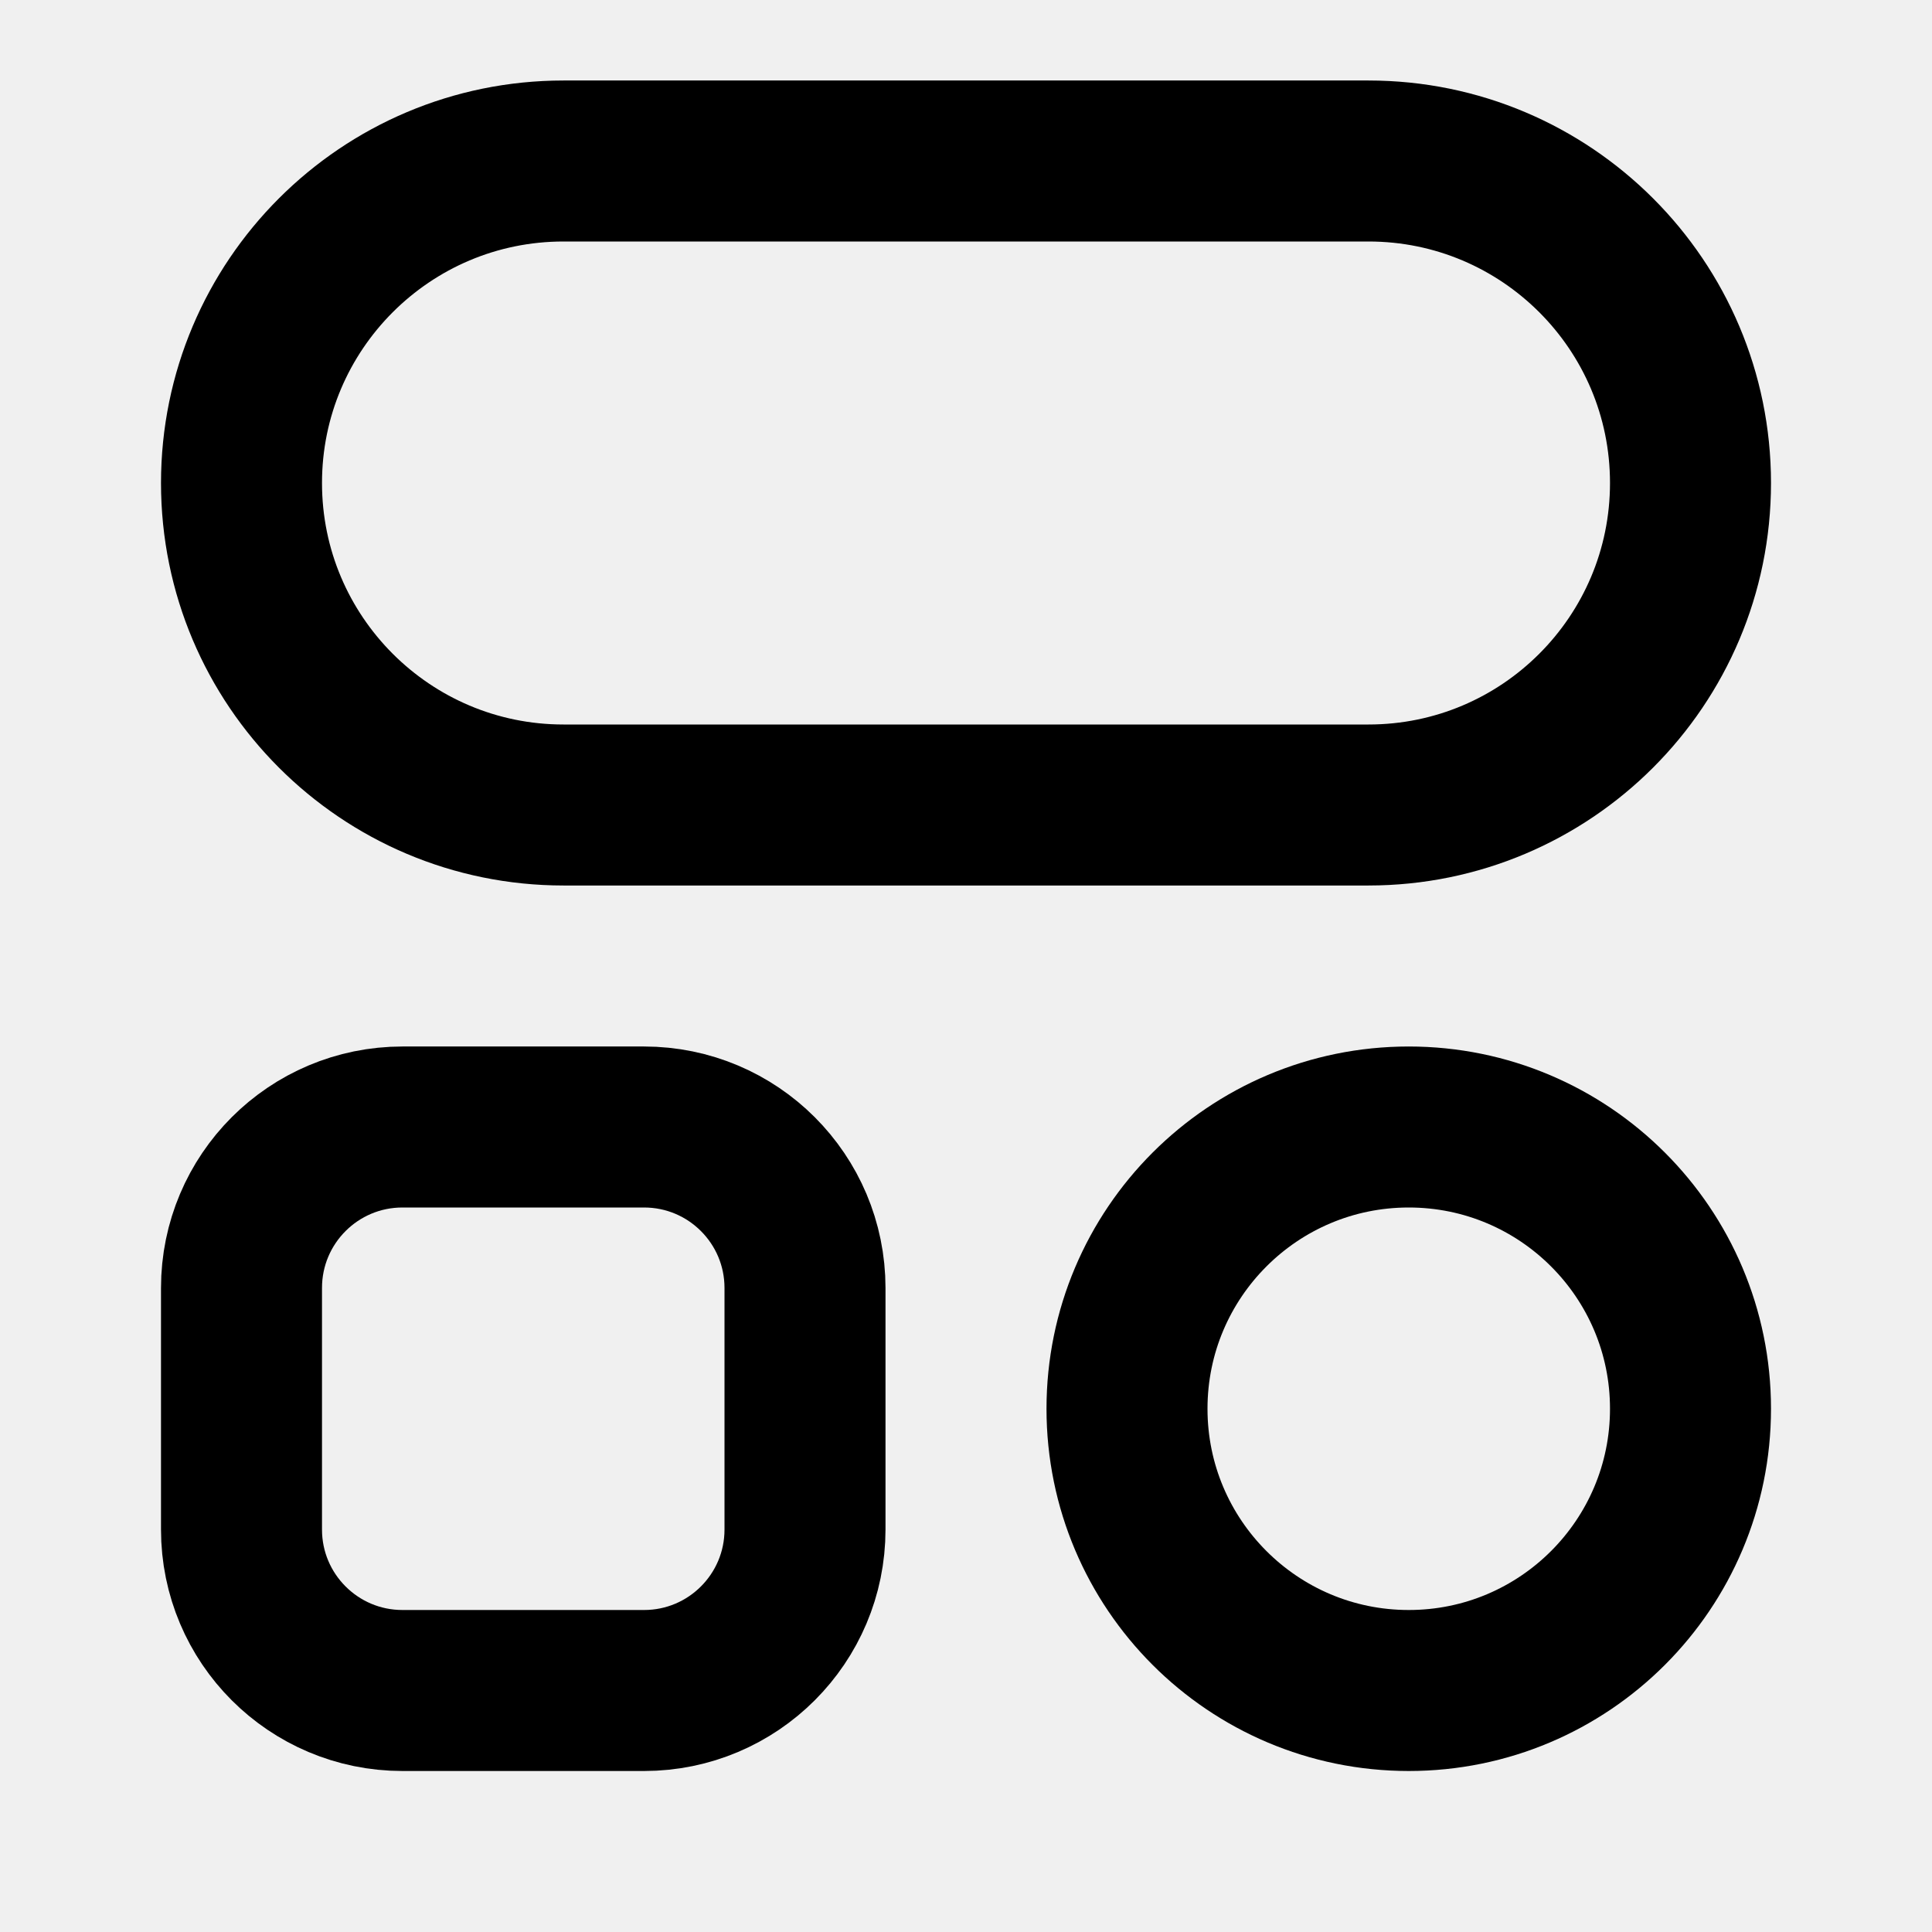
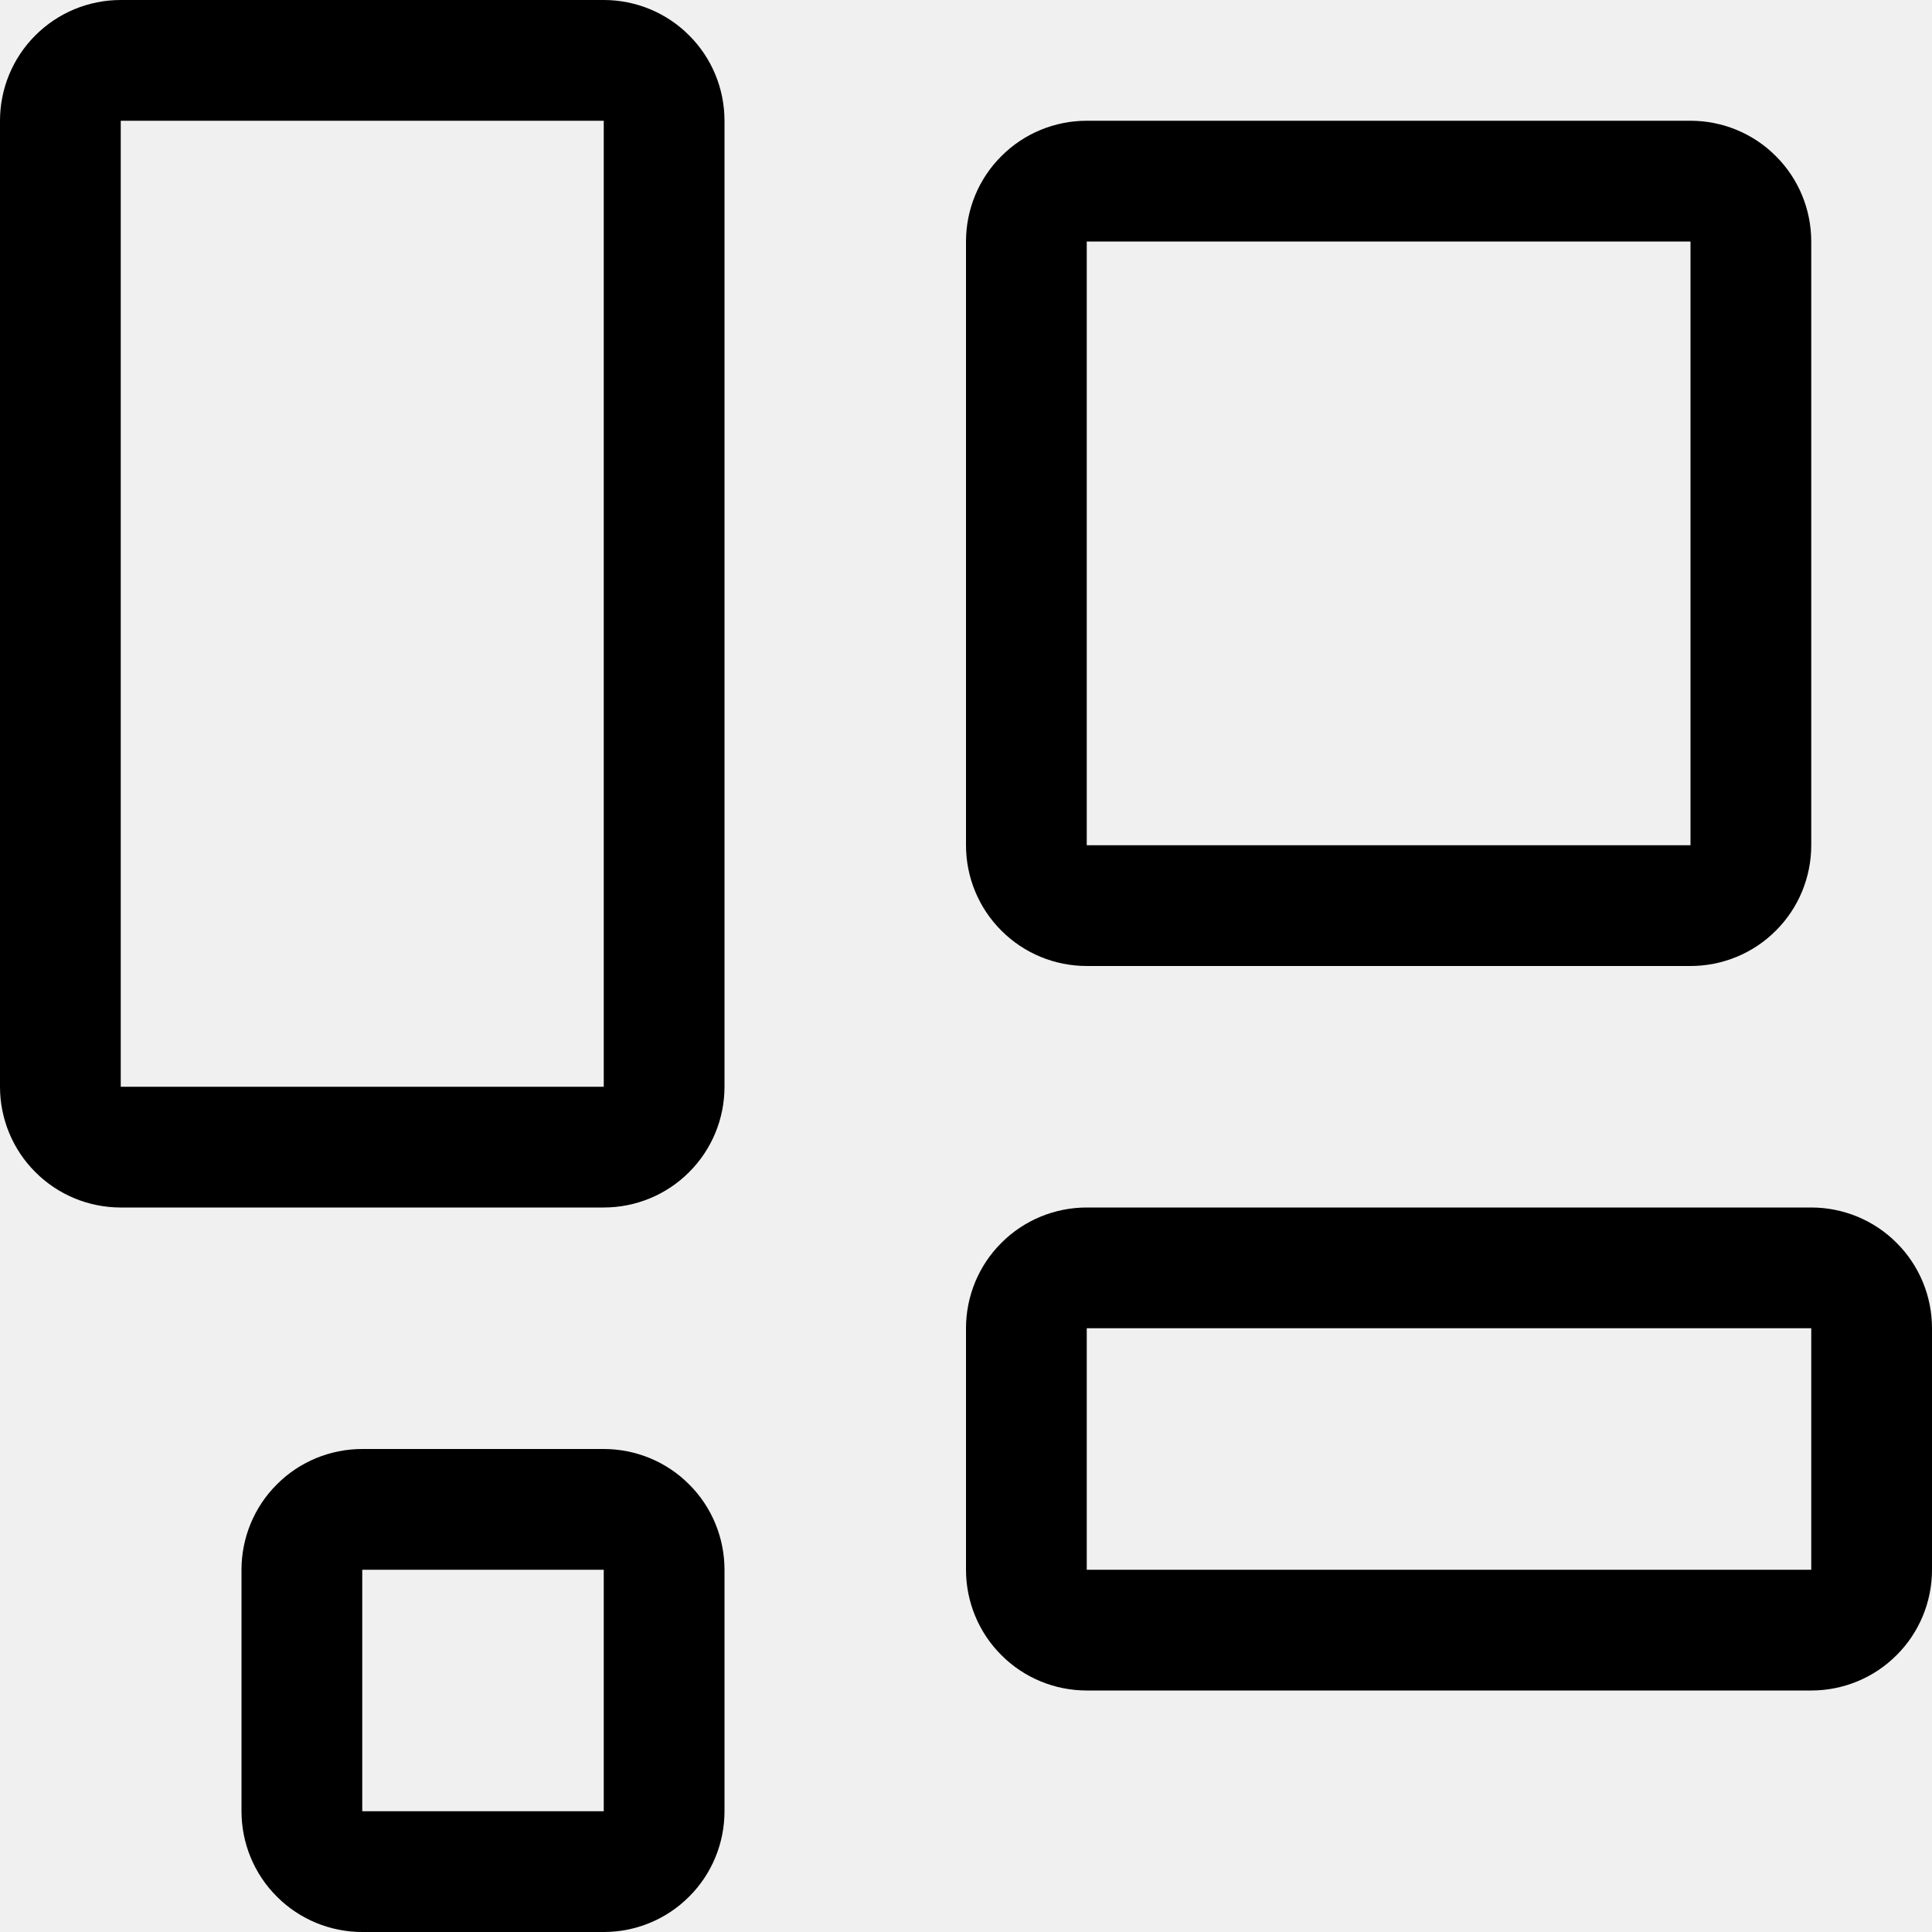
- <svg xmlns="http://www.w3.org/2000/svg" width="800px" height="800px" viewBox="0 0 24 24" fill="none">
-   <path d="M3 6C3 3.791 4.791 2 7 2H17C19.209 2 21 3.791 21 6C21 8.209 19.209 10 17 10H7C4.791 10 3 8.209 3 6Z" stroke="#000000" stroke-width="2" />
-   <path d="M3 16C3 14.895 3.895 14 5 14H8C9.105 14 10 14.895 10 16V19C10 20.105 9.105 21 8 21H5C3.895 21 3 20.105 3 19V16Z" stroke="#000000" stroke-width="2" />
-   <path d="M14 17.5C14 15.567 15.567 14 17.5 14C19.433 14 21 15.567 21 17.5C21 19.433 19.433 21 17.5 21C15.567 21 14 19.433 14 17.5Z" stroke="#000000" stroke-width="2" />
+ <svg xmlns="http://www.w3.org/2000/svg" width="16" height="16" viewBox="0 0 16 16" fill="none">
+   <g clip-path="url(#clip0_45_18)">
+     <path d="M5 1V9H1V1H5ZM1 0C0.735 0 0.48 0.105 0.293 0.293C0.105 0.48 0 0.735 0 1L0 9C0 9.265 0.105 9.52 0.293 9.707C0.48 9.895 0.735 10 1 10H5C5.265 10 5.52 9.895 5.707 9.707C5.895 9.52 6 9.265 6 9V1C6 0.735 5.895 0.48 5.707 0.293C5.52 0.105 5.265 0 5 0L1 0ZM14 2V7H9V2H14ZM9 1C8.735 1 8.48 1.105 8.293 1.293C8.105 1.48 8 1.735 8 2V7C8 7.265 8.105 7.52 8.293 7.707C8.48 7.895 8.735 8 9 8H14C14.265 8 14.52 7.895 14.707 7.707C14.895 7.52 15 7.265 15 7V2C15 1.735 14.895 1.48 14.707 1.293C14.52 1.105 14.265 1 14 1H9ZM5 13V15H3V13H5ZM3 12C2.735 12 2.48 12.105 2.293 12.293C2.105 12.48 2 12.735 2 13V15C2 15.265 2.105 15.52 2.293 15.707C2.48 15.895 2.735 16 3 16H5C5.265 16 5.52 15.895 5.707 15.707C5.895 15.52 6 15.265 6 15V13C6 12.735 5.895 12.48 5.707 12.293C5.52 12.105 5.265 12 5 12H3ZM15 11V13H9V11H15ZM9 10C8.735 10 8.48 10.105 8.293 10.293C8.105 10.48 8 10.735 8 11V13C8 13.265 8.105 13.52 8.293 13.707C8.48 13.895 8.735 14 9 14H15C15.265 14 15.52 13.895 15.707 13.707C15.895 13.52 16 13.265 16 13V11C16 10.735 15.895 10.48 15.707 10.293C15.52 10.105 15.265 10 15 10H9Z" fill="black" />
+   </g>
+   <defs>
+     <clipPath id="clip0_45_18">
+       <rect width="16" height="16" fill="white" />
+     </clipPath>
+   </defs>
</svg>
